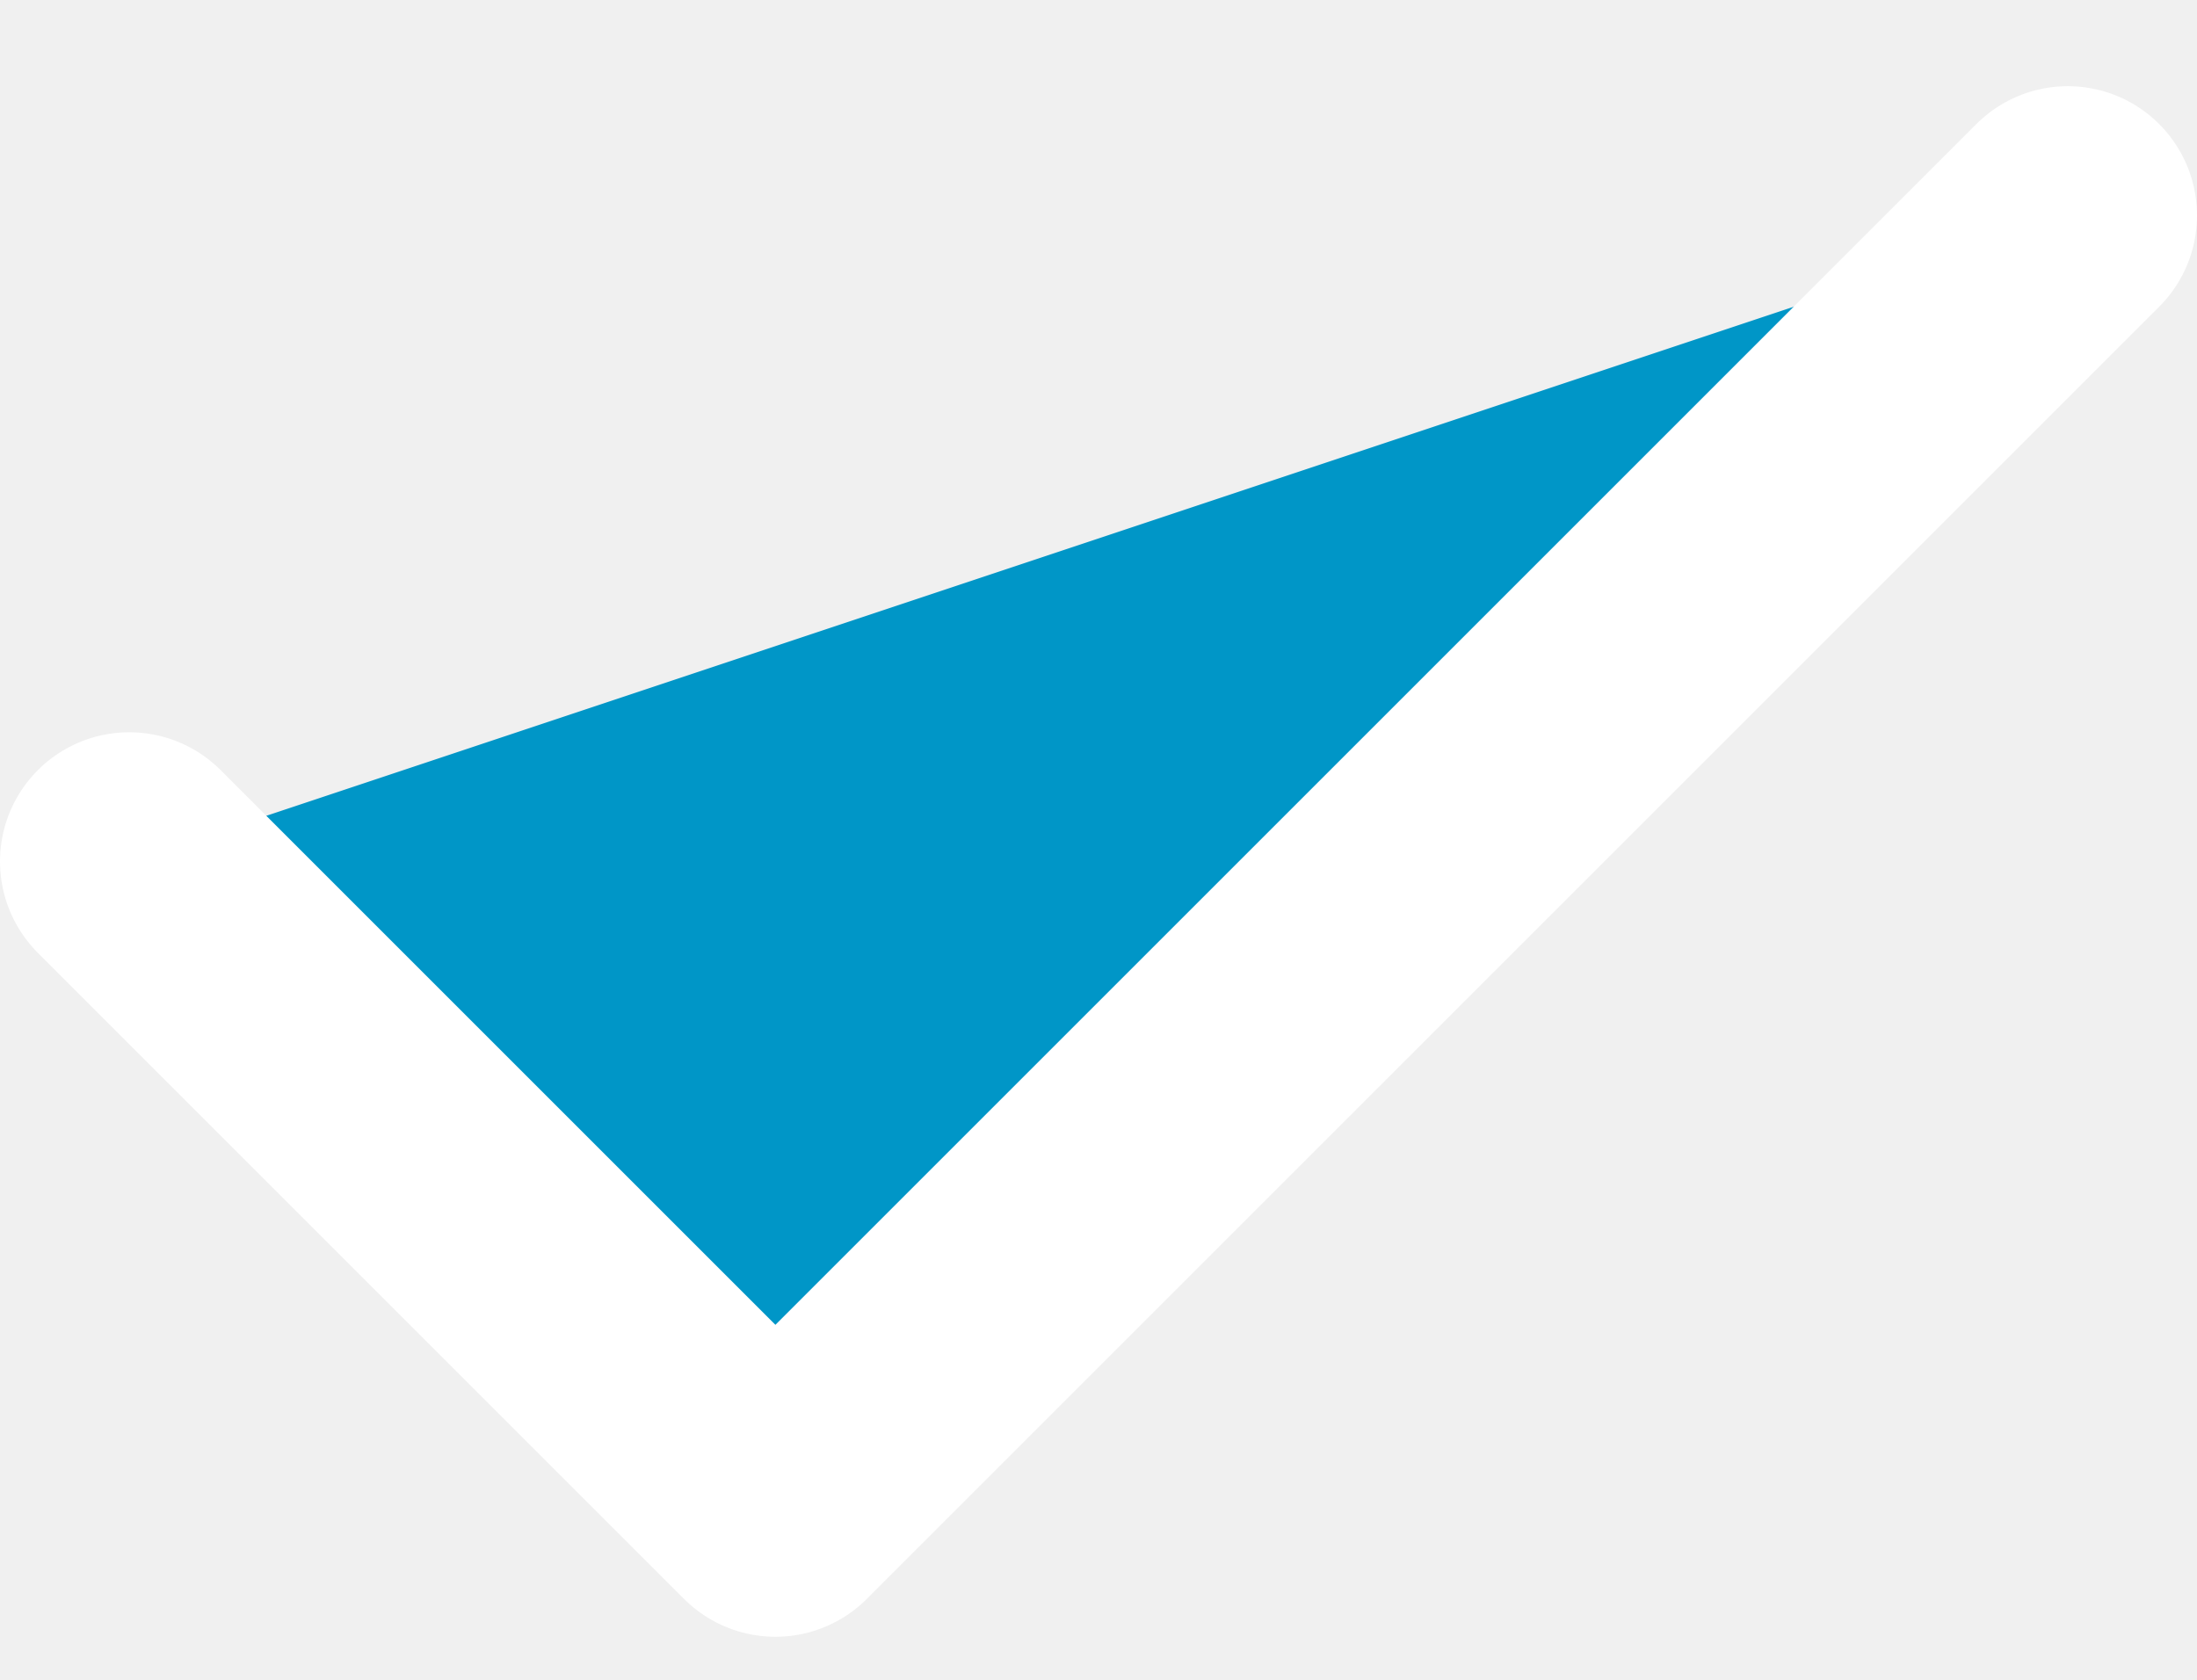
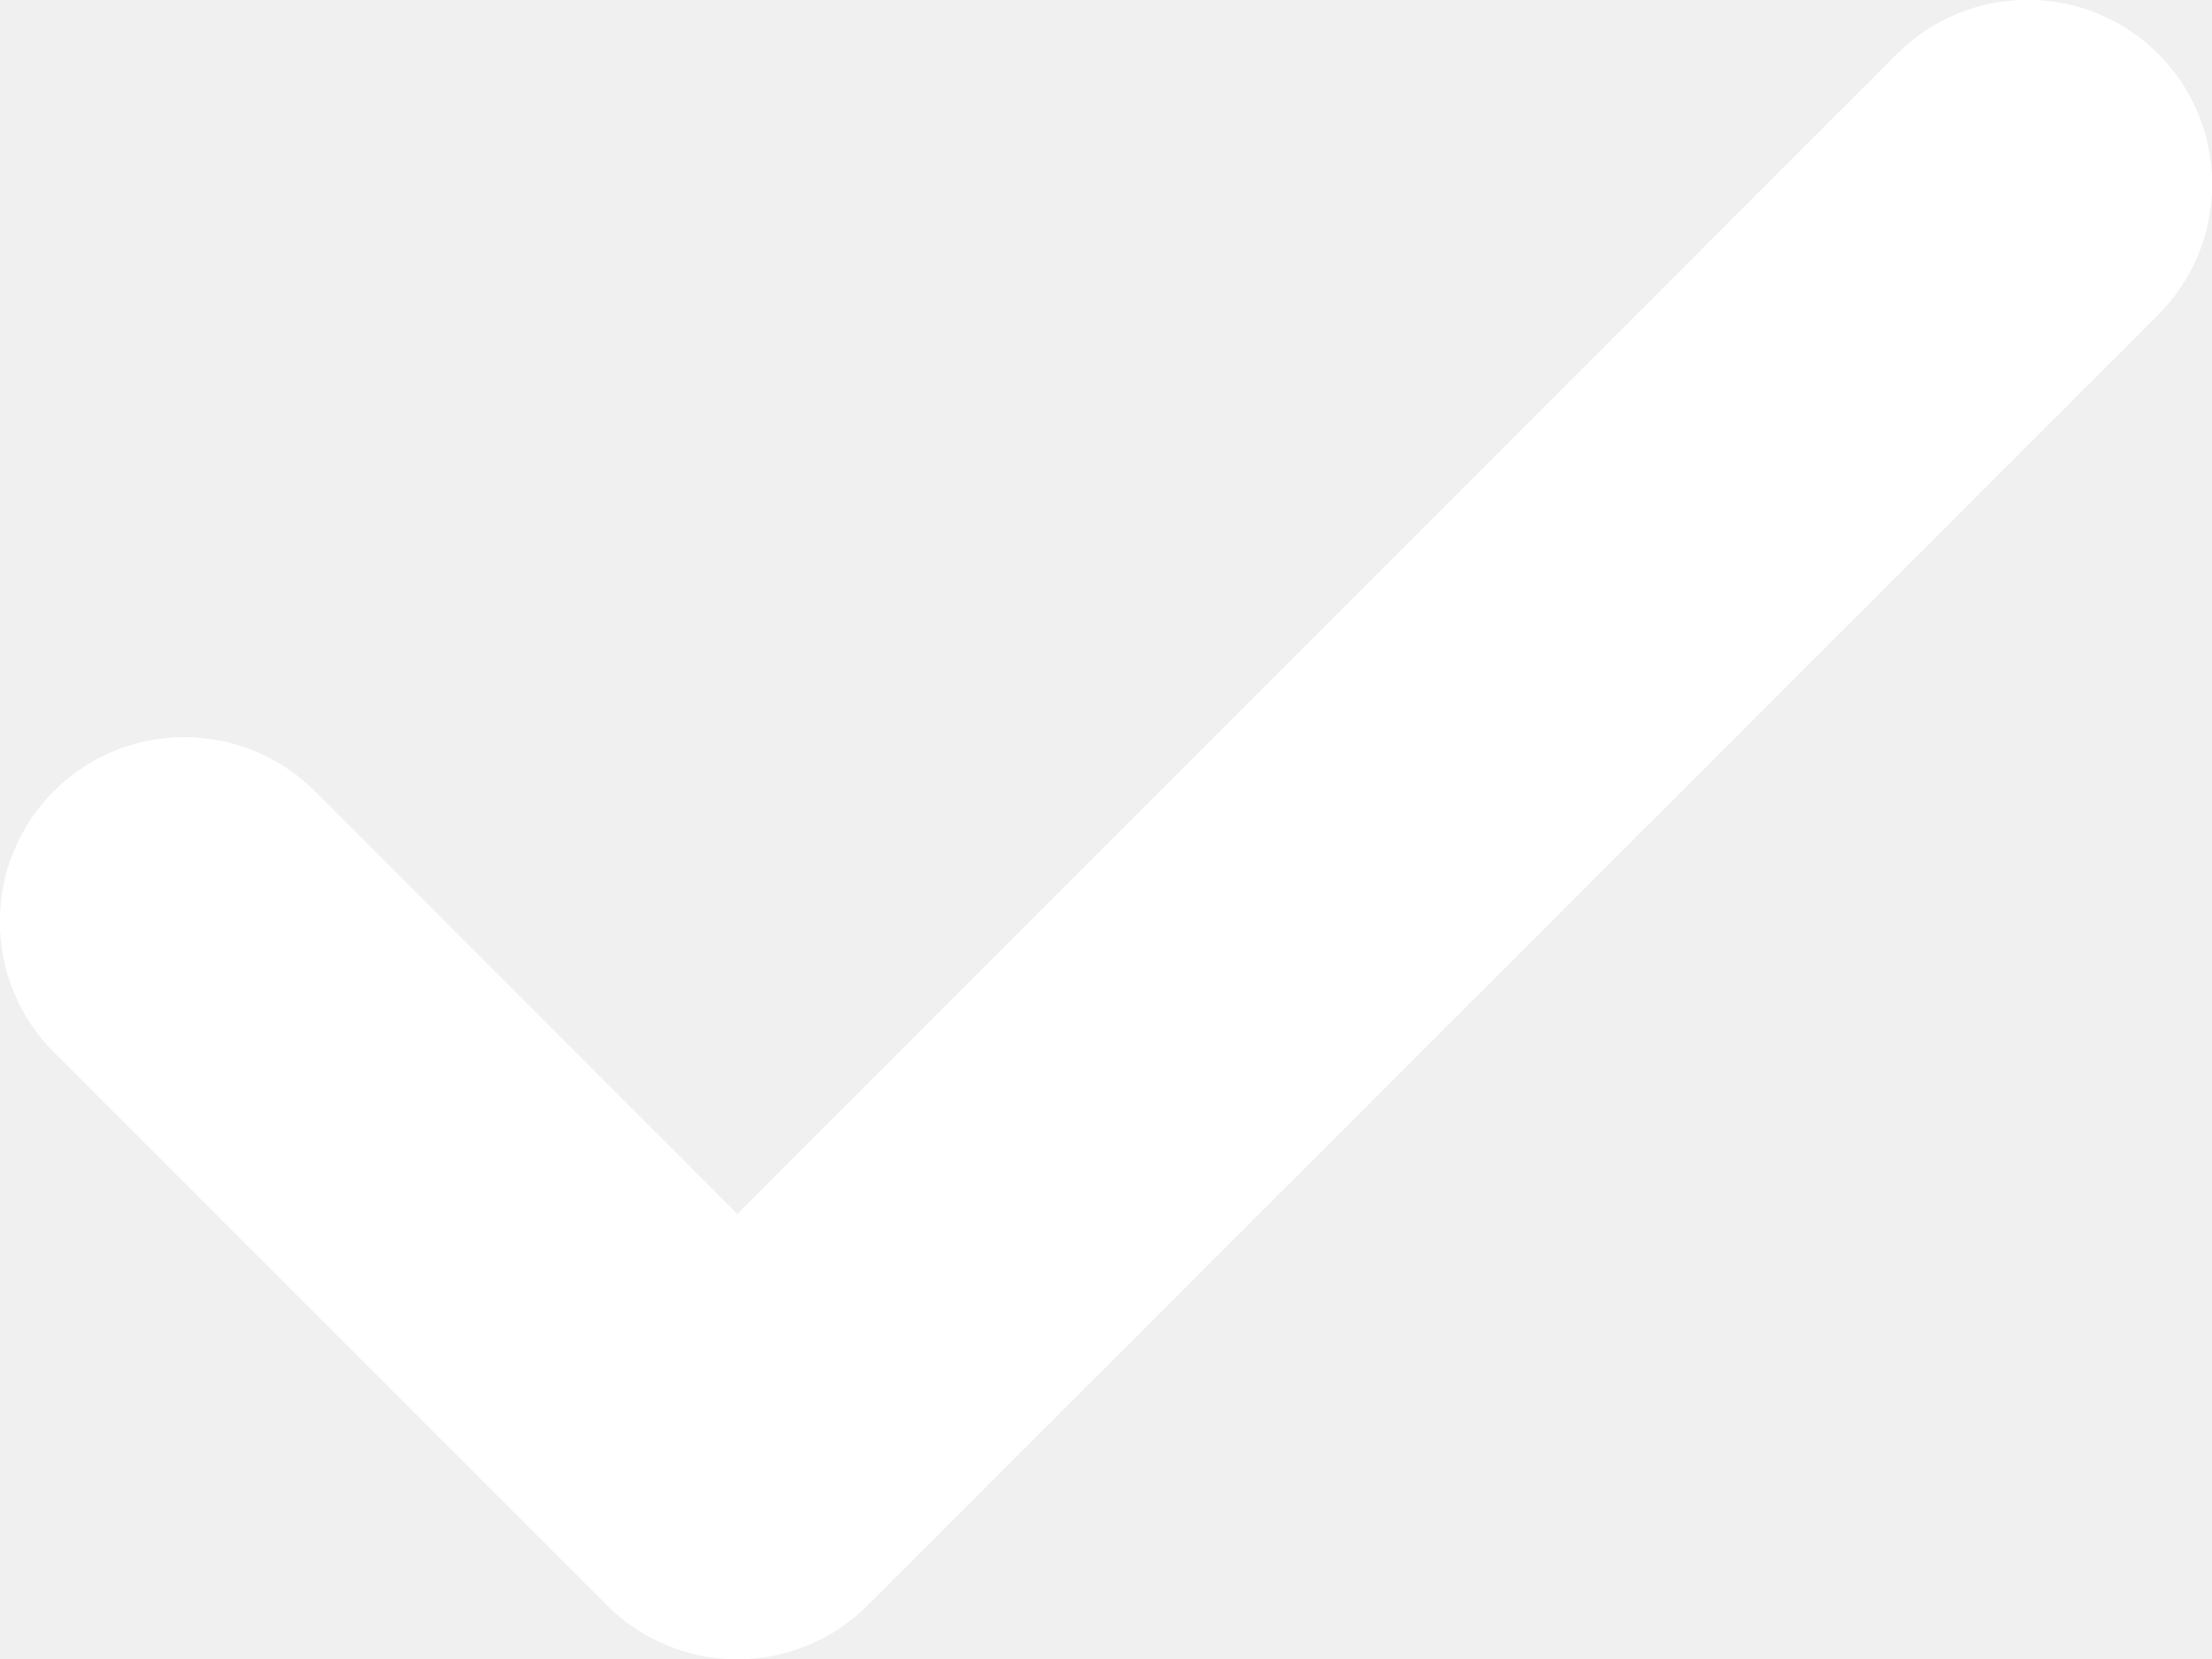
- <svg xmlns="http://www.w3.org/2000/svg" width="17" height="13" viewBox="0 0 17 13" fill="none">
-   <path d="M1 6.667L6 11.667L16 1.667" fill="#0096C7" />
-   <path d="M1 6.667L6 11.667L16 1.667" stroke="white" stroke-width="2" stroke-linecap="round" stroke-linejoin="round" />
+ <svg xmlns="http://www.w3.org/2000/svg" width="12" height="9" viewBox="0 0 12 9" fill="none">
+   <path d="M11.708 1.708L4.708 8.708C4.615 8.801 4.505 8.875 4.383 8.925C4.262 8.976 4.131 9.002 4 9.002C3.868 9.002 3.738 8.976 3.617 8.925C3.495 8.875 3.385 8.801 3.292 8.708L0.292 5.708C0.199 5.615 0.125 5.504 0.075 5.383C0.024 5.261 -0.001 5.131 -0.001 5C-0.001 4.868 0.024 4.738 0.075 4.617C0.125 4.495 0.199 4.385 0.292 4.292C0.48 4.104 0.734 3.999 1 3.999C1.131 3.999 1.261 4.024 1.383 4.075C1.504 4.125 1.615 4.199 1.708 4.292L4 6.586L10.292 0.292C10.48 0.104 10.734 -0.001 11 -0.001C11.265 -0.001 11.52 0.104 11.708 0.292C11.896 0.48 12.001 0.734 12.001 1C12.001 1.265 11.896 1.52 11.708 1.708Z" fill="white" />
</svg>
